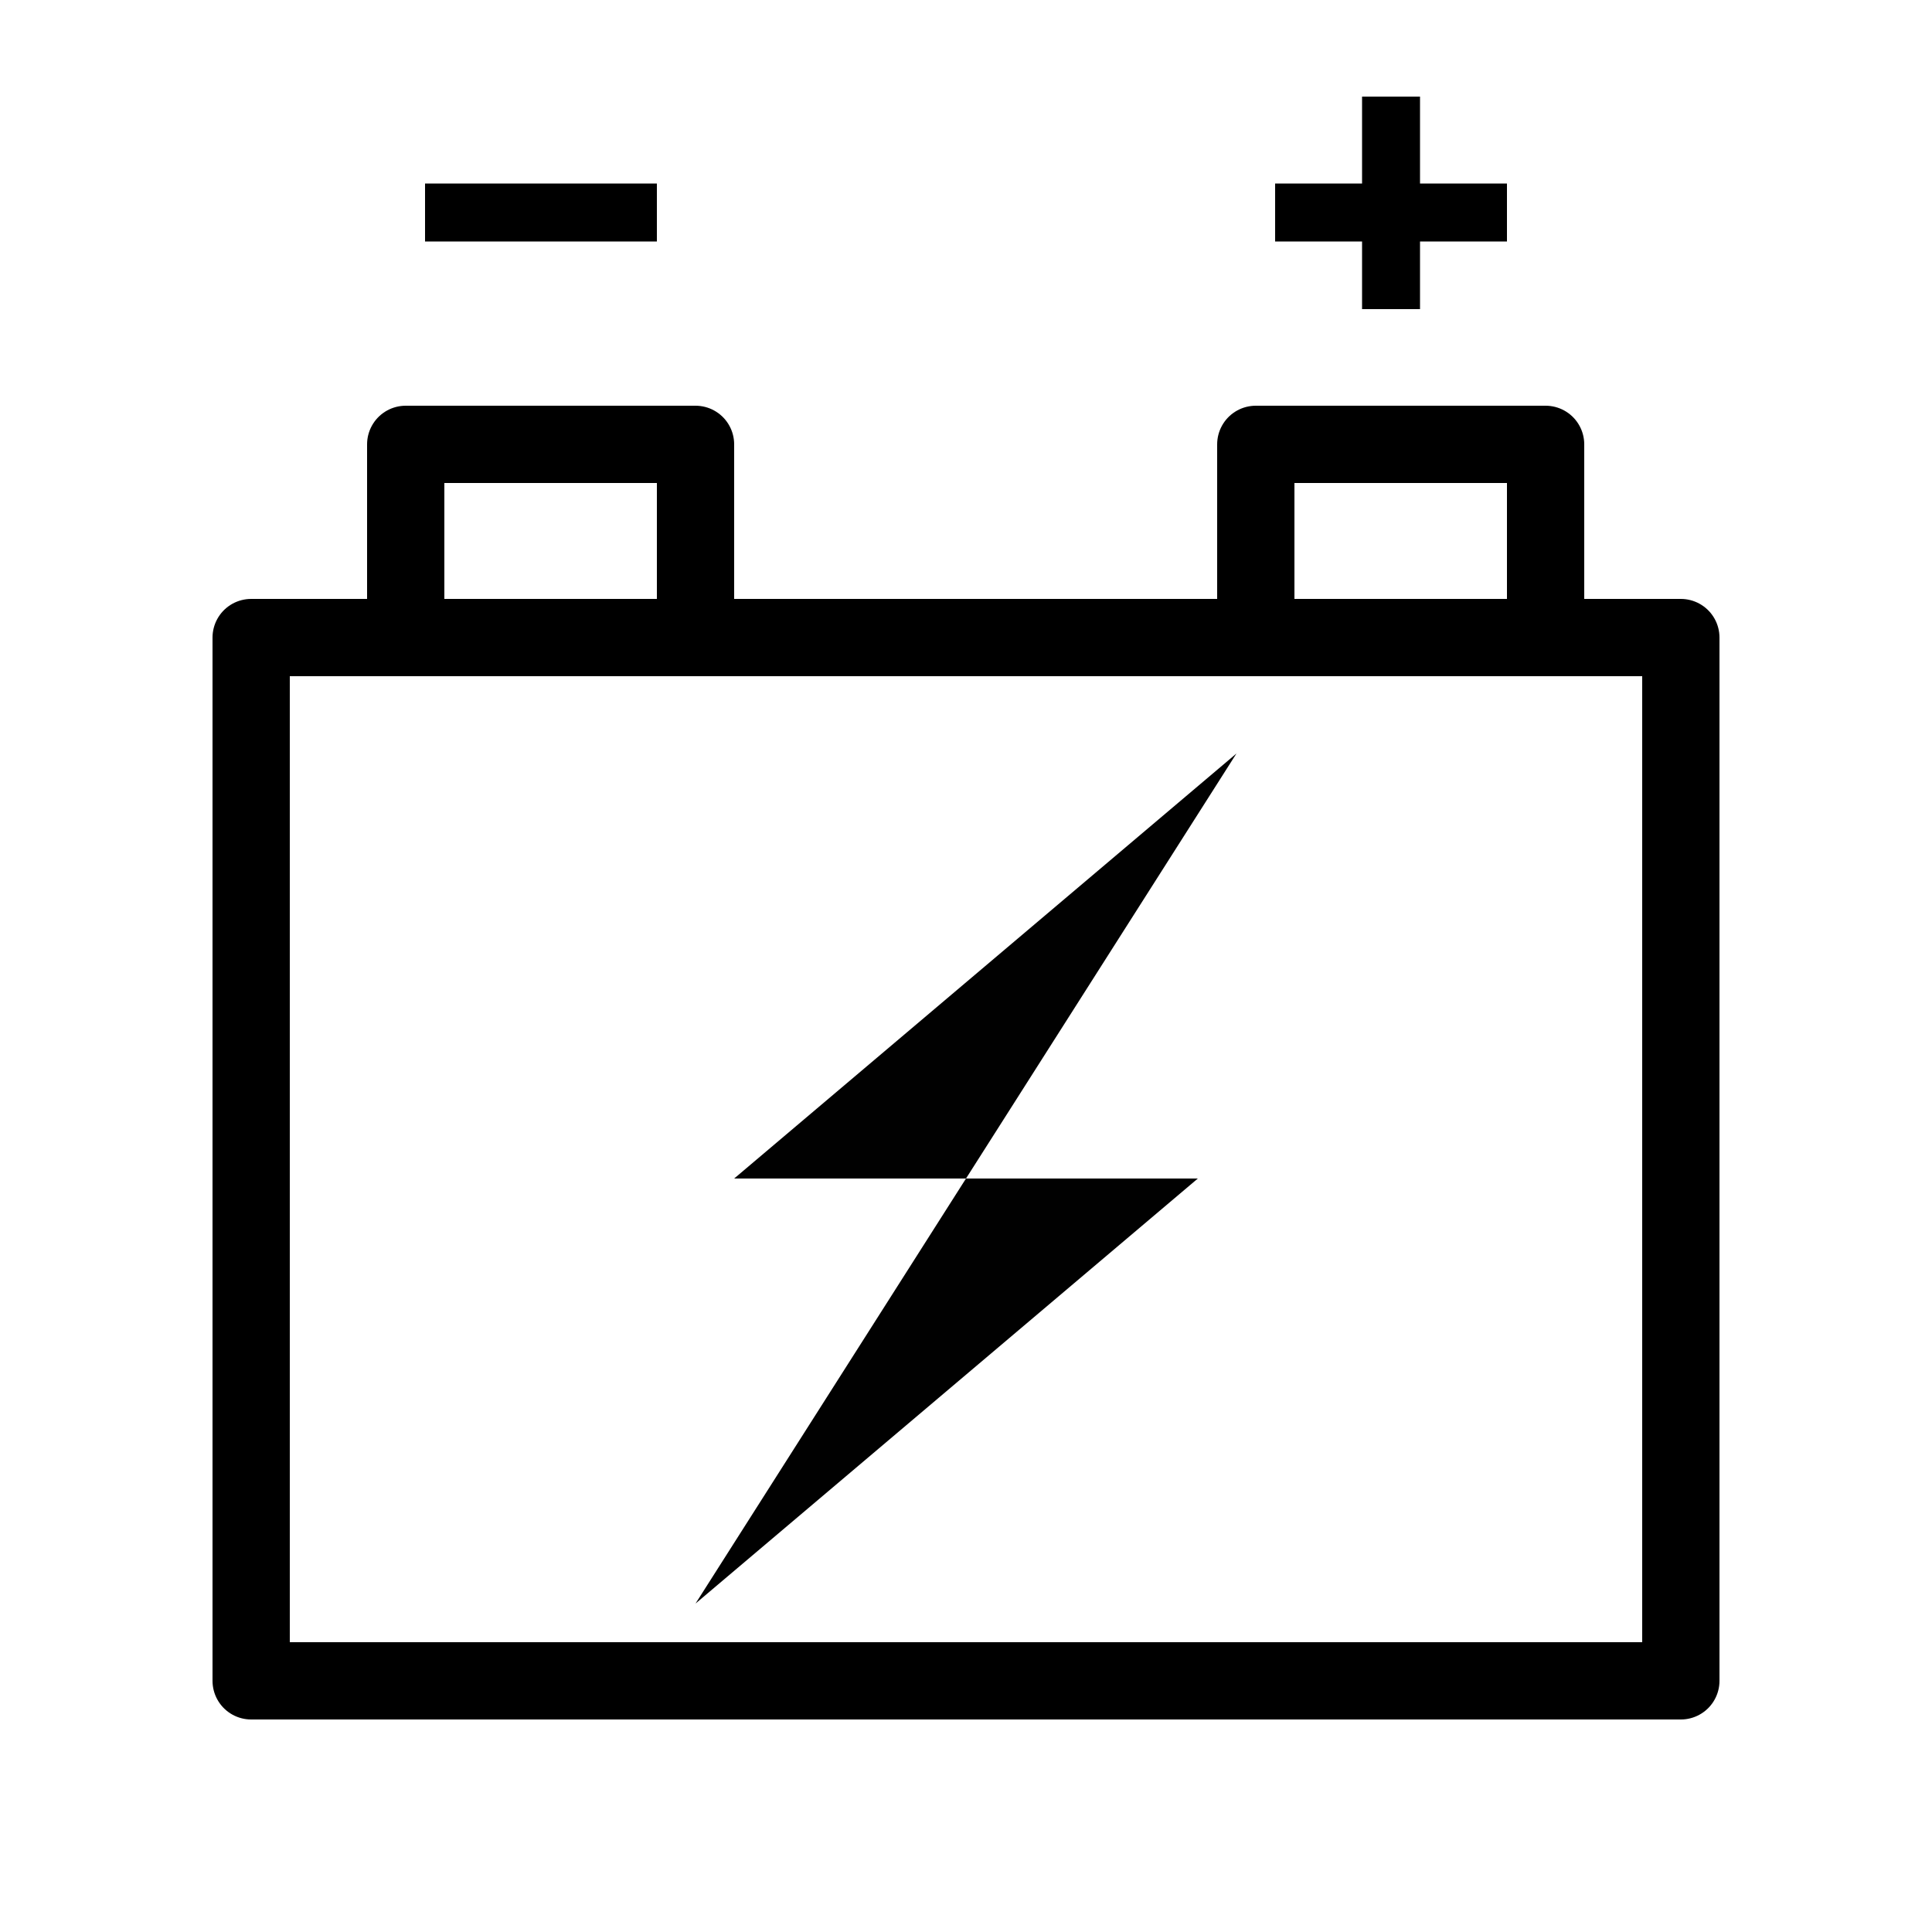
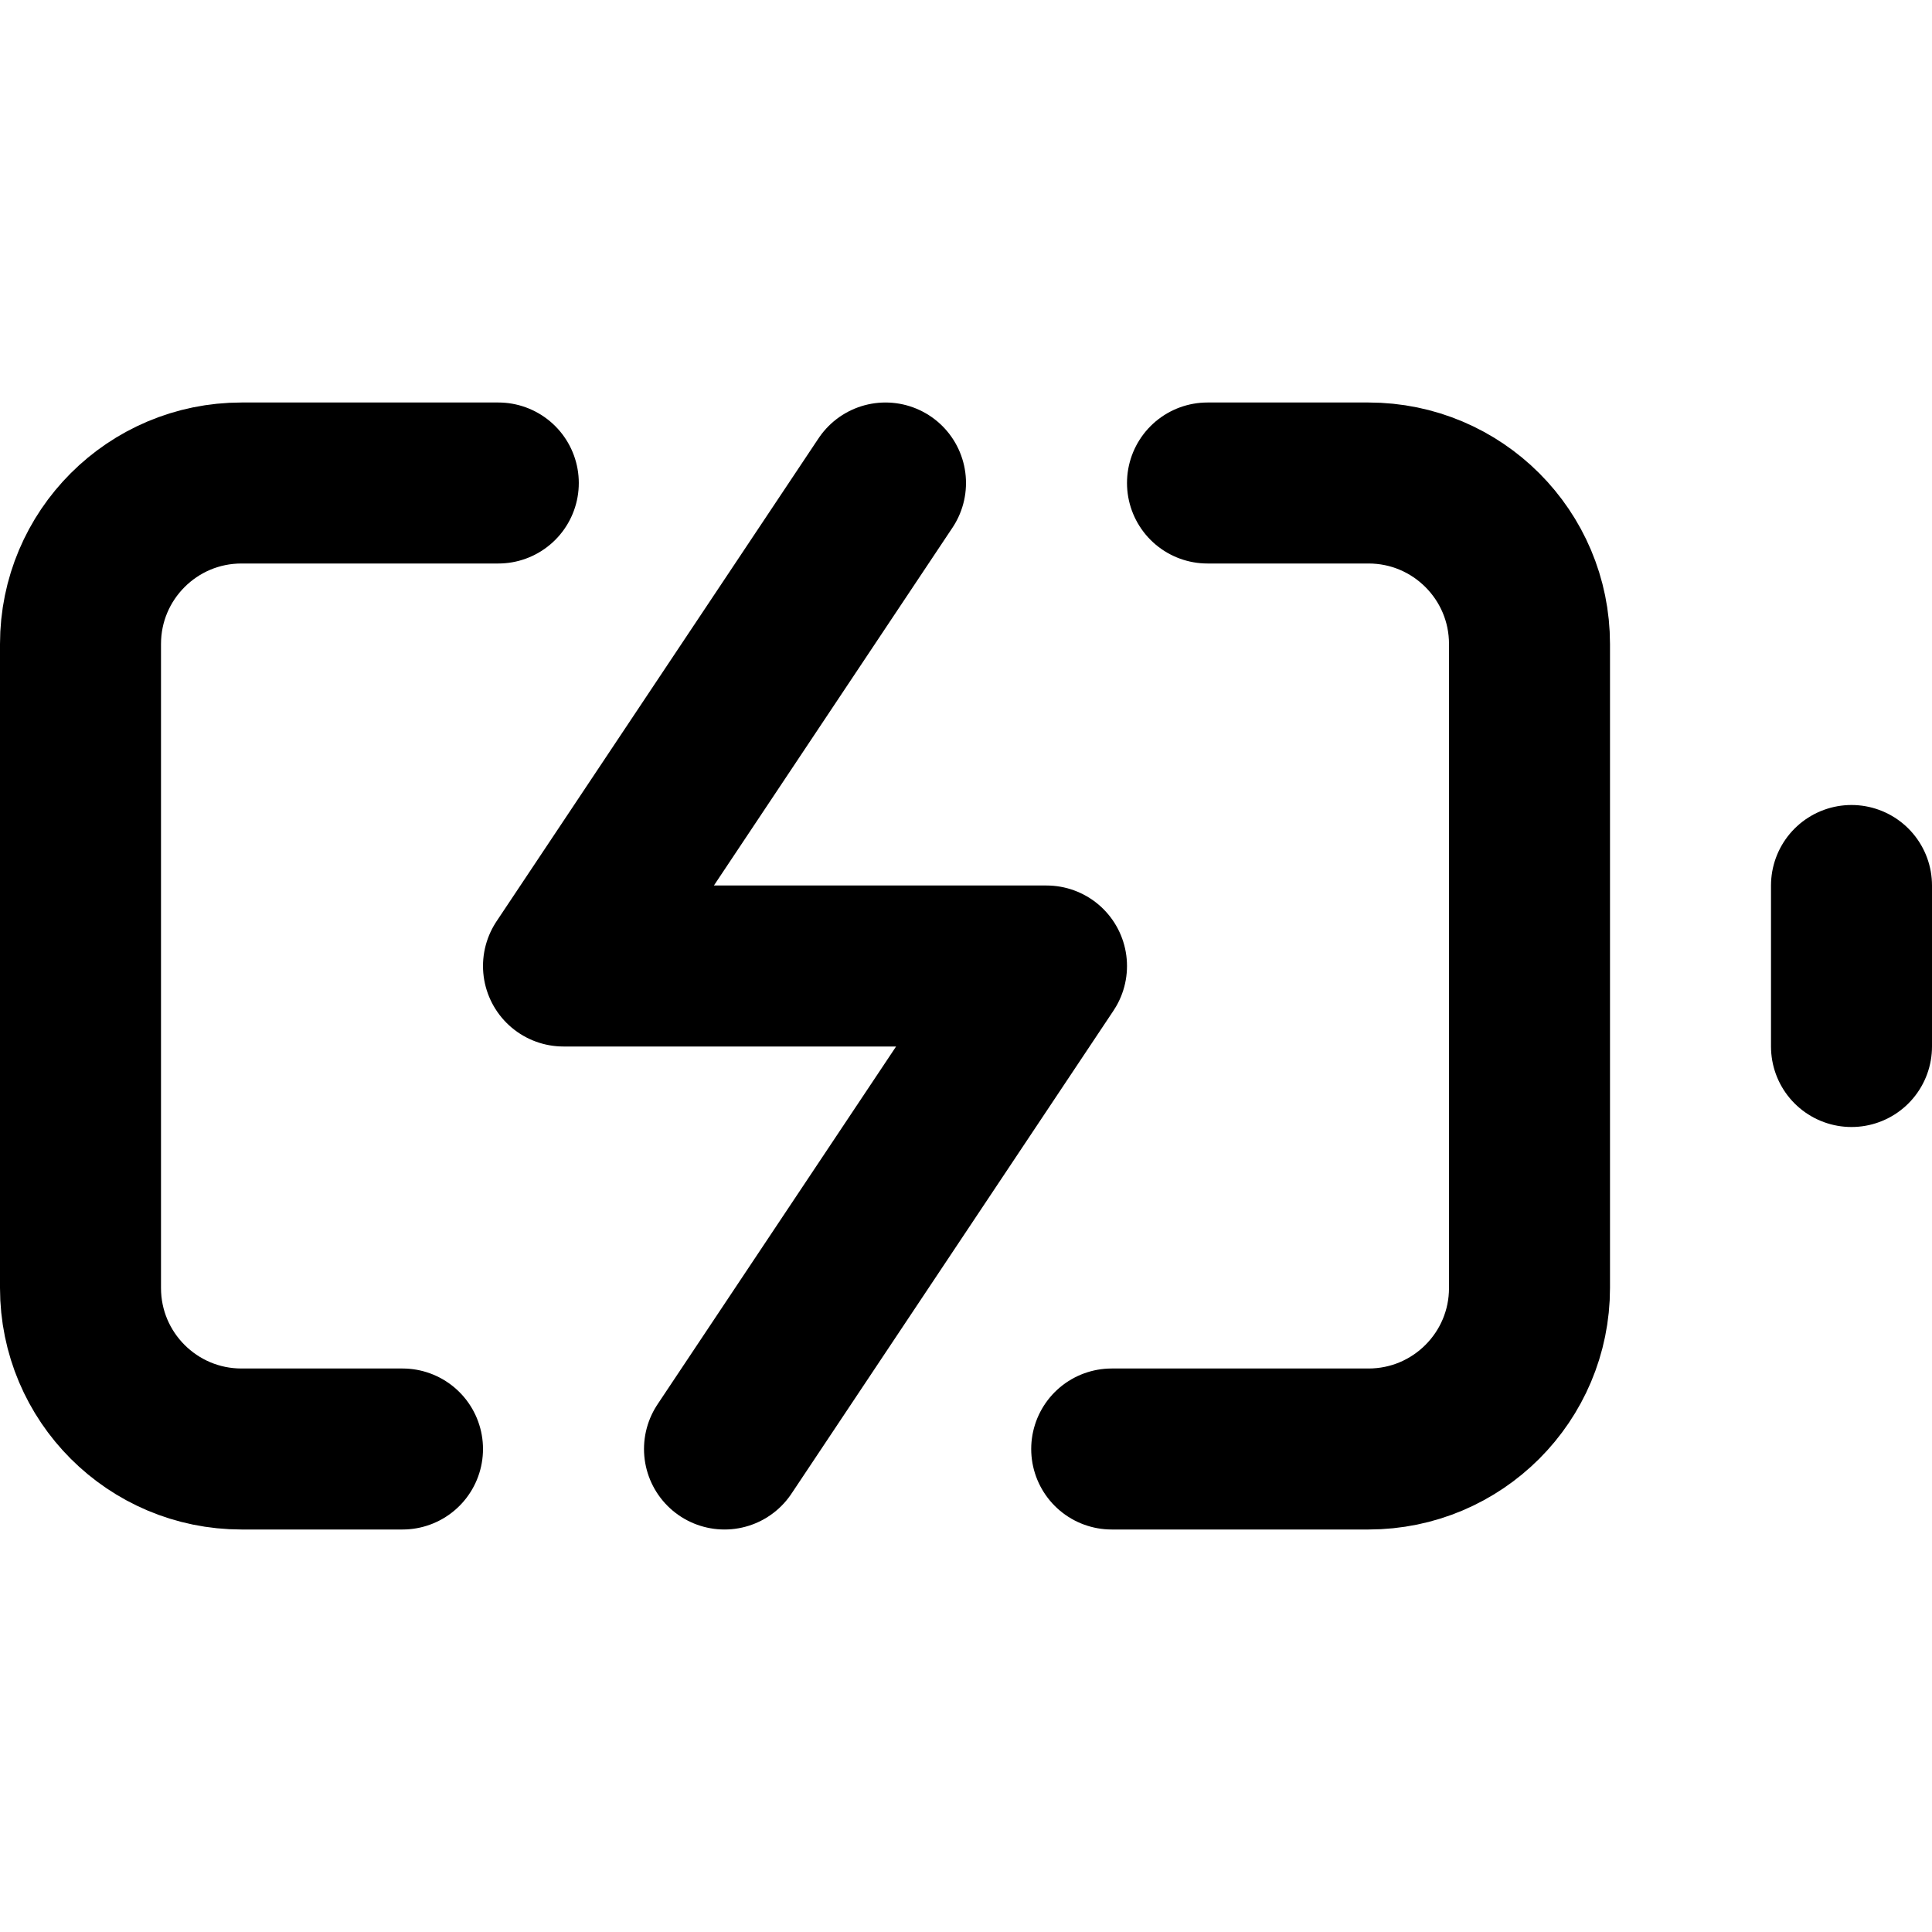
- <svg xmlns="http://www.w3.org/2000/svg" width="100" height="100">
-   <path fill="none" stroke="#000" stroke-width="4" stroke-linecap="round" stroke-linejoin="round" d="M13 33h74v54H13z" />
-   <path d="M38 61l26-22-14 22H38zM50 61h12L36 83l14-22z" fill="#010101" fill-rule="evenodd" />
-   <path d="M22 11h12M66 11h12M72 5v11" fill="none" stroke="#000" stroke-width="3" />
-   <path fill="none" stroke="#000" stroke-width="4" stroke-linecap="round" stroke-linejoin="round" d="M65 23h15v10H65zM21 23h15v10H21z" />
+ <svg xmlns="http://www.w3.org/2000/svg" width="24" height="24" viewBox="0 0 24 24" fill="none" stroke="currentColor" stroke-width="2" stroke-linecap="round" stroke-linejoin="round" class="feather feather-battery-charging">
+   <path d="M5 18H3a2 2 0 0 1-2-2V8a2 2 0 0 1 2-2h3.19M15 6h2a2 2 0 0 1 2 2v8a2 2 0 0 1-2 2h-3.19" />
+   <line x1="23" y1="13" x2="23" y2="11" />
+   <polyline points="11 6 7 12 13 12 9 18" />
</svg>
